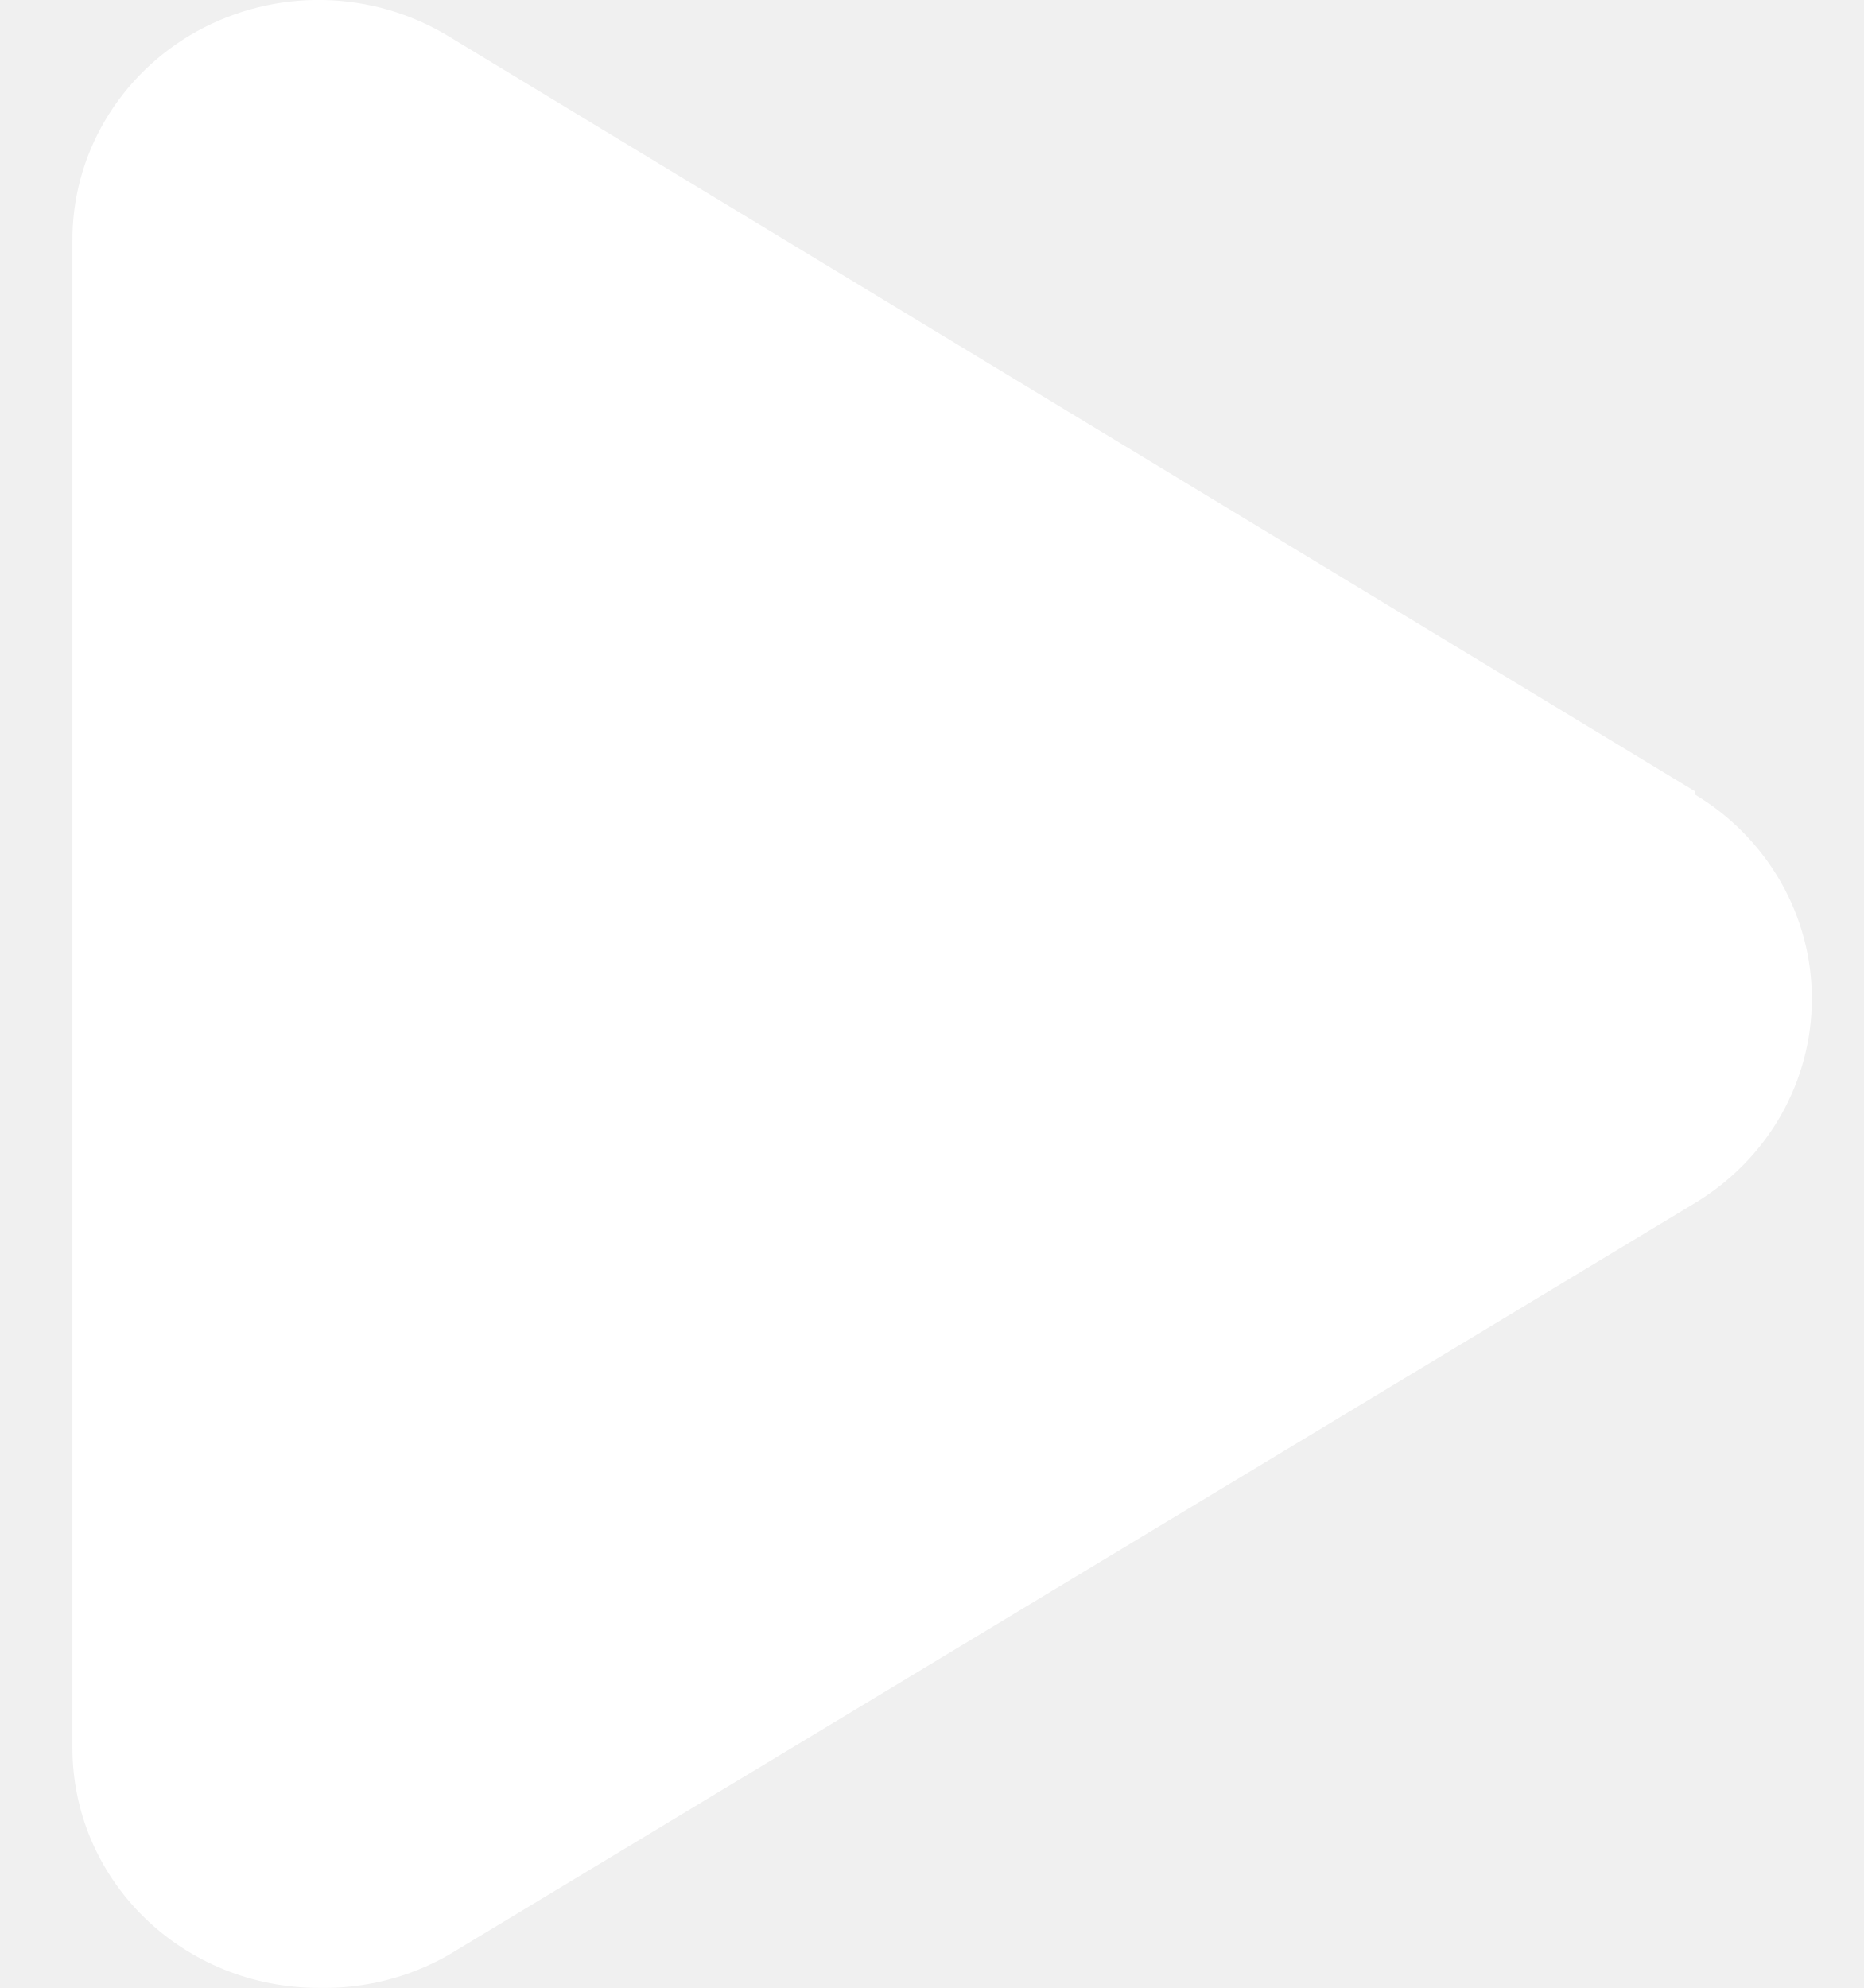
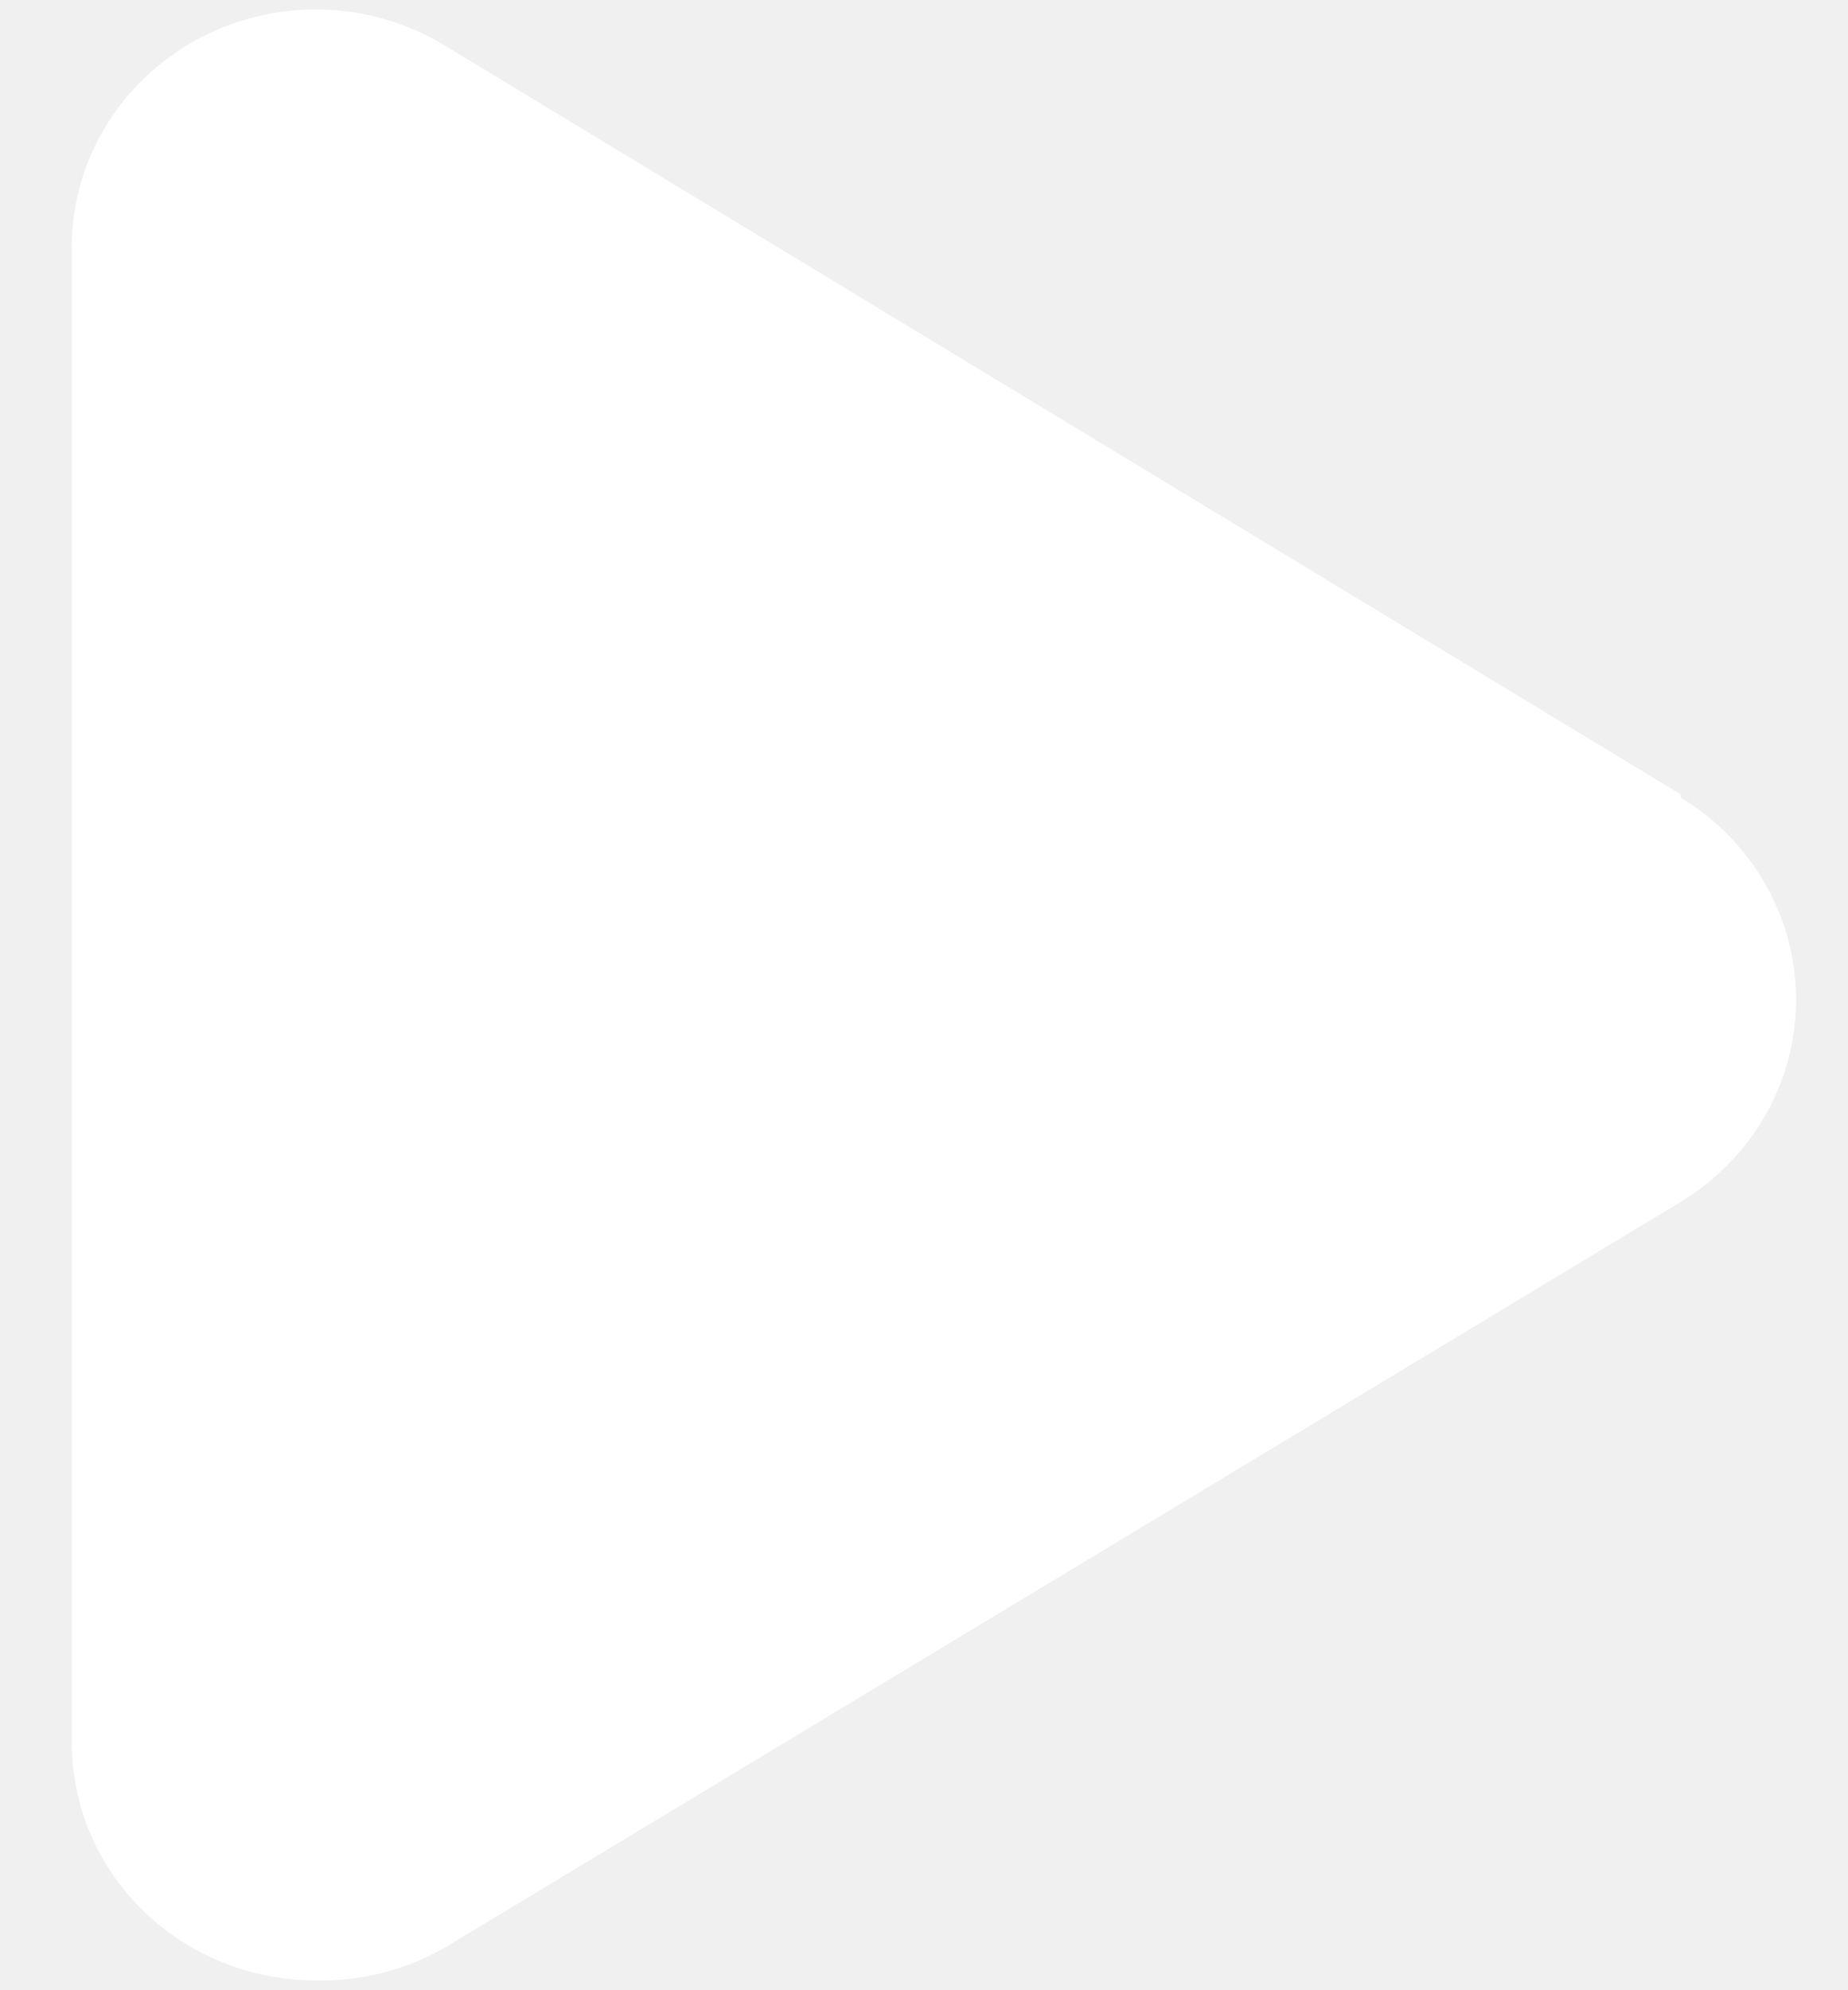
- <svg xmlns="http://www.w3.org/2000/svg" width="15" height="16" viewBox="0 0 15 16" fill="none">
+ <svg xmlns="http://www.w3.org/2000/svg" width="13" height="14" viewBox="0 0 15 16" fill="none">
  <path d="M13.645 6.371L3.607 0.29C3.305 0.107 2.958 0.007 2.603 0C2.248 -0.007 1.898 0.08 1.588 0.25C1.279 0.421 1.023 0.669 0.846 0.969C0.669 1.269 0.578 1.61 0.583 1.956V14.069C0.583 14.581 0.791 15.072 1.163 15.434C1.534 15.796 2.038 15.999 2.564 15.999C2.93 16.007 3.291 15.916 3.607 15.736L13.645 9.68C13.932 9.506 14.168 9.265 14.332 8.978C14.496 8.69 14.582 8.367 14.582 8.038C14.582 7.71 14.496 7.386 14.332 7.099C14.168 6.812 13.932 6.57 13.645 6.397V6.371Z" fill="white" />
</svg>
